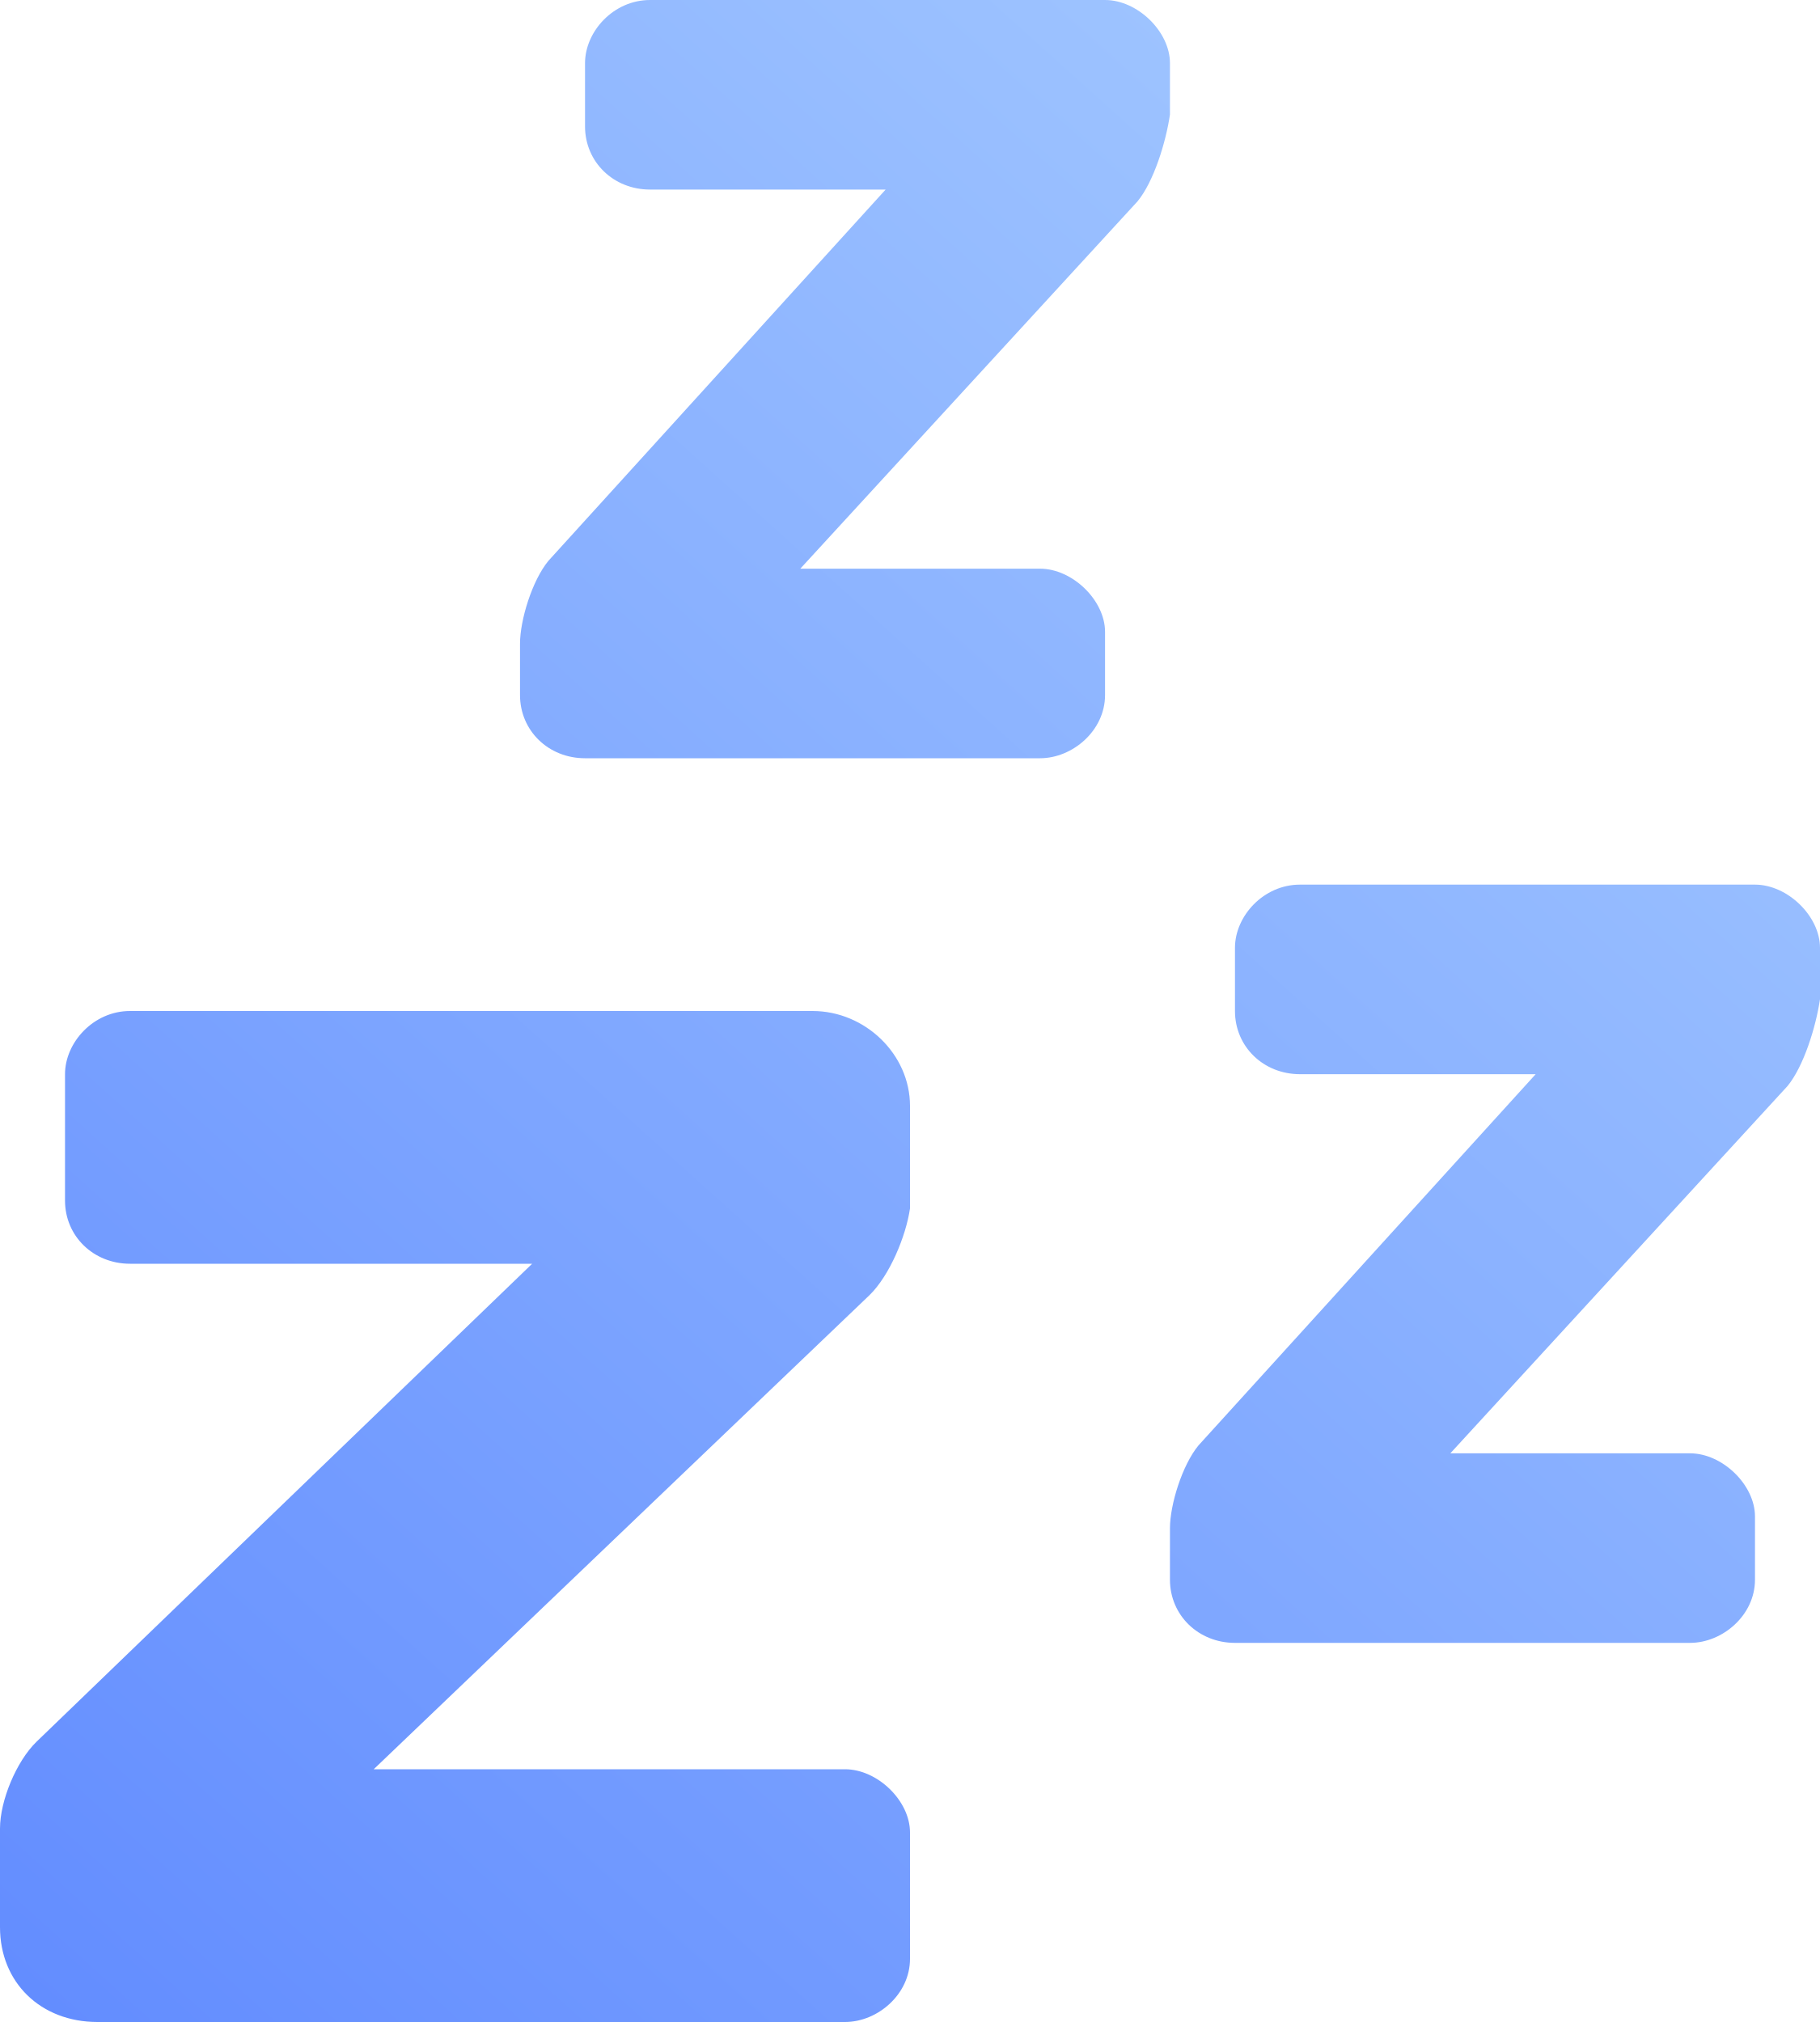
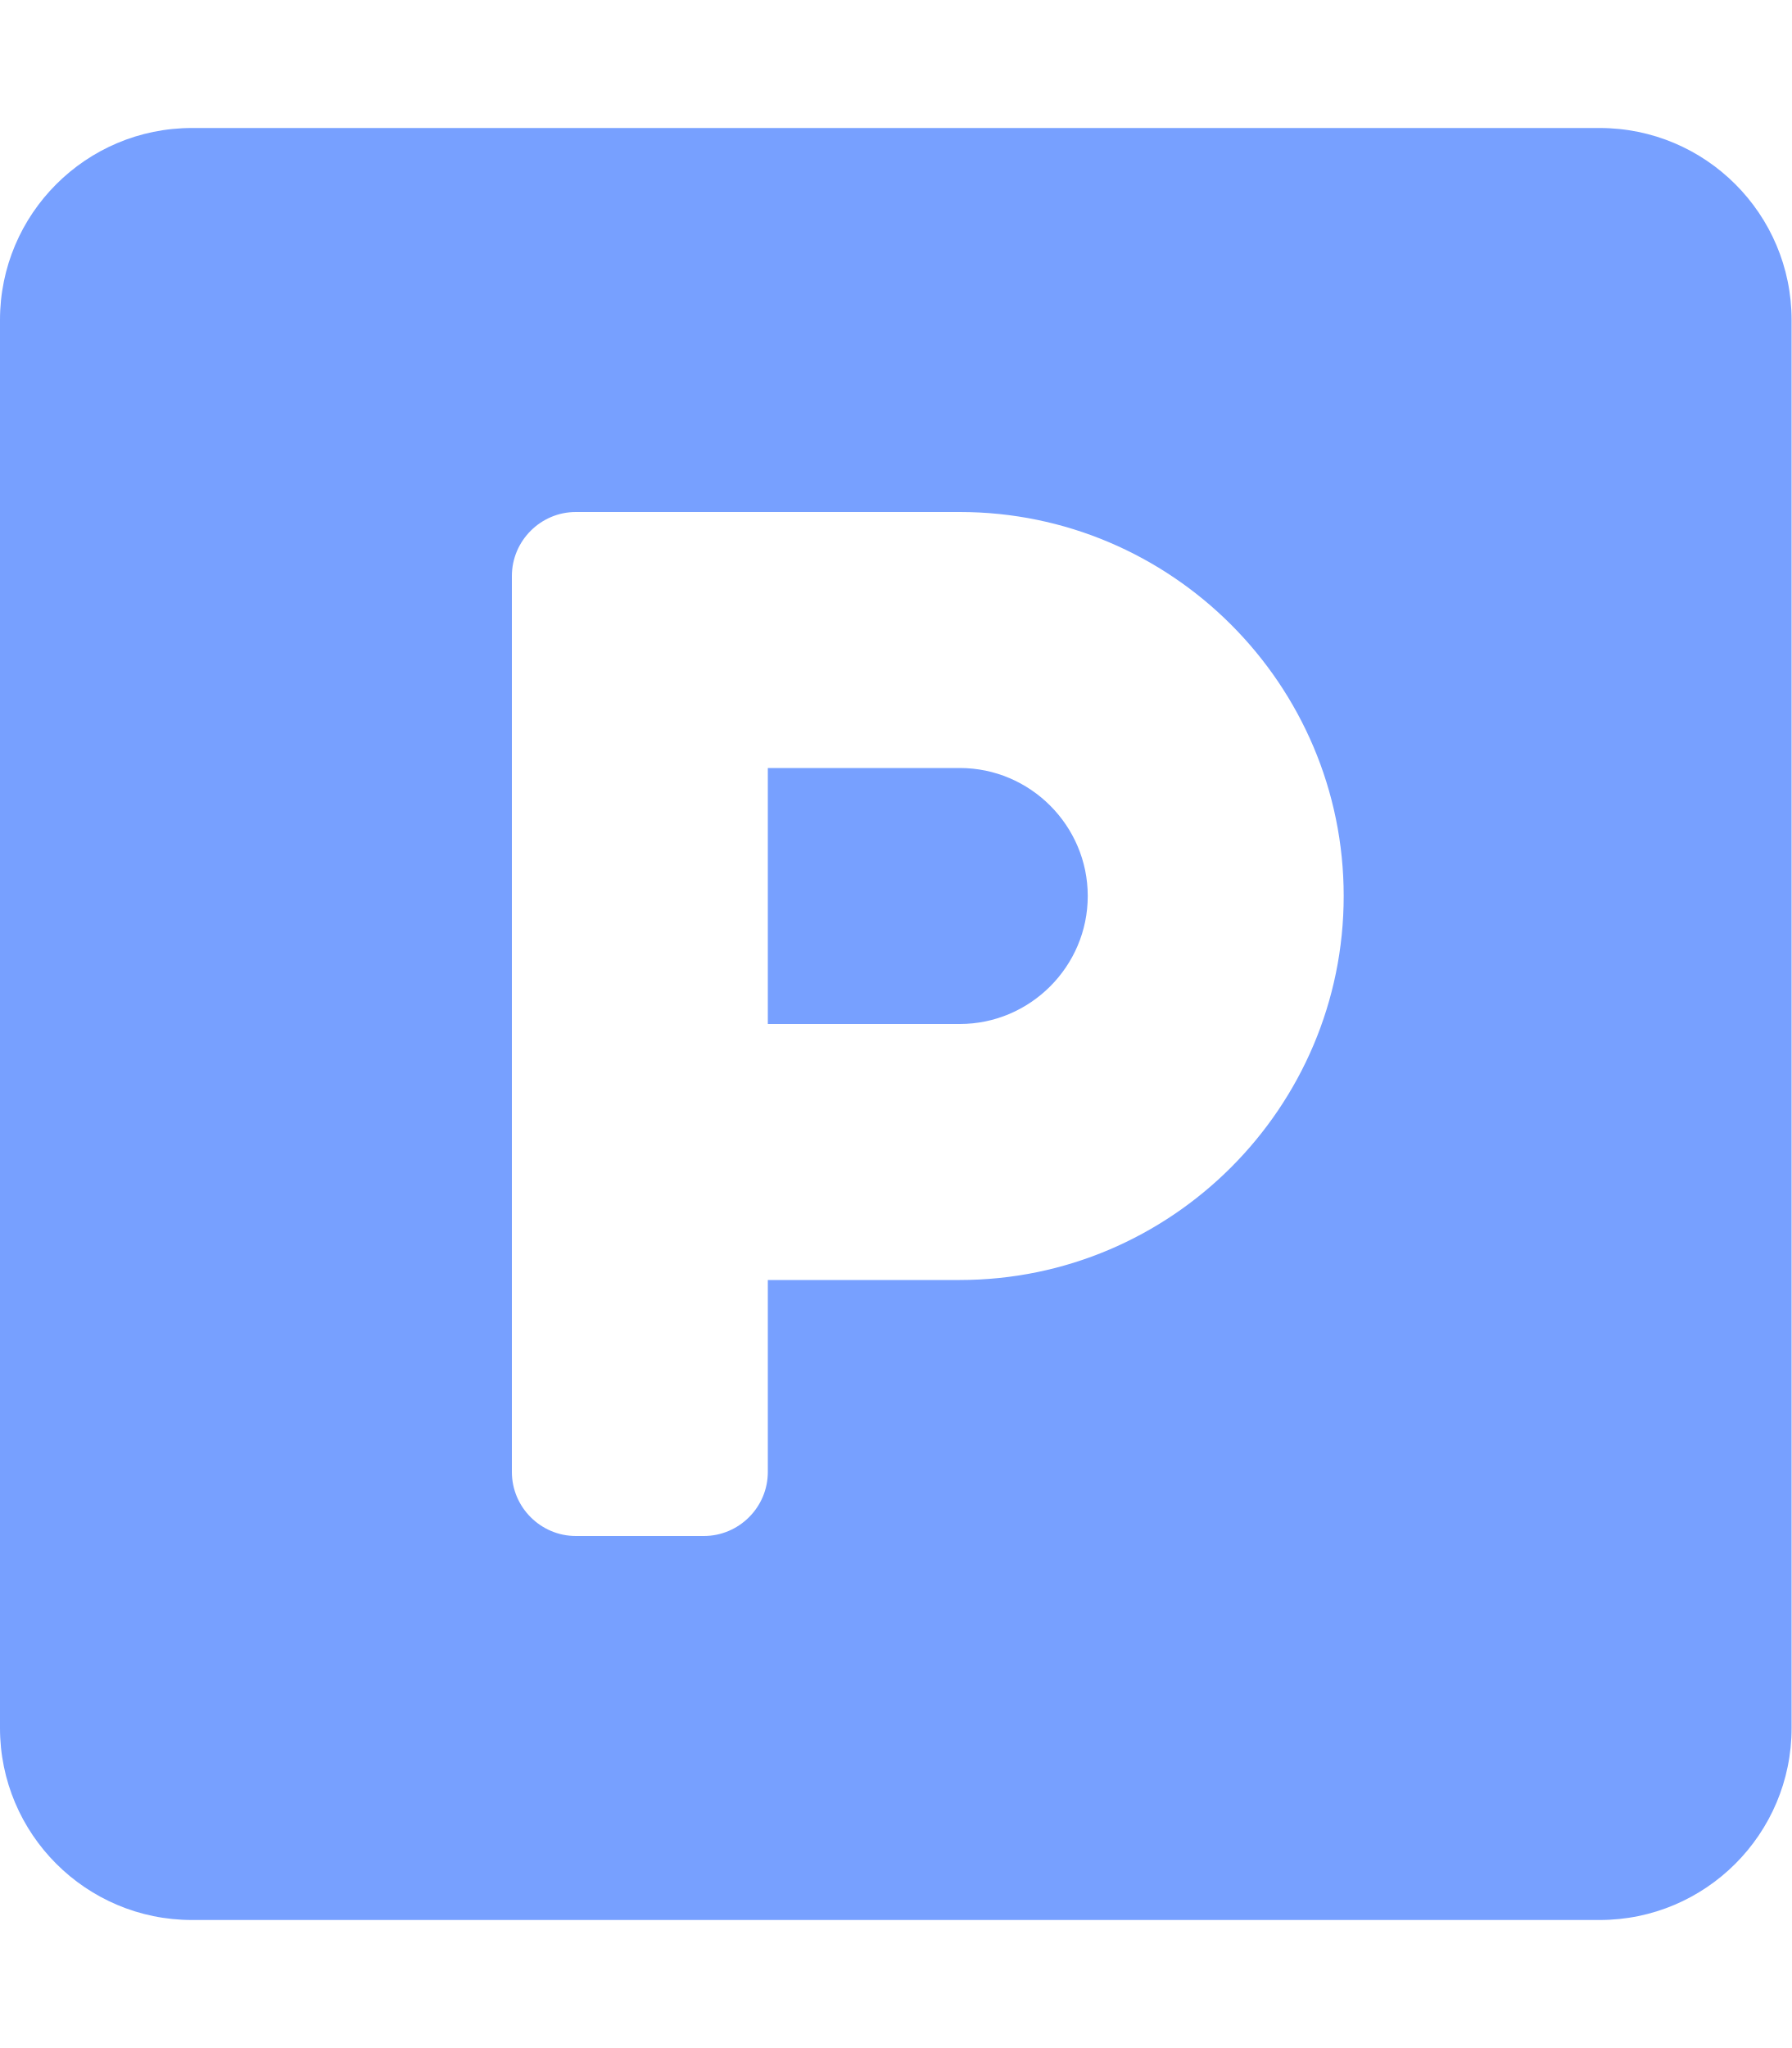
- <svg xmlns="http://www.w3.org/2000/svg" width="18" height="20" viewBox="0 0 18 20" fill="none">
-   <path d="M11.571 1.133V0.625C11.571 0.312 11.25 0 10.929 0H6.429C6.067 0 5.786 0.312 5.786 0.625V1.25C5.786 1.602 6.067 1.875 6.429 1.875H8.759L5.424 5.547C5.263 5.742 5.143 6.133 5.143 6.367V6.875C5.143 7.227 5.424 7.5 5.786 7.5H10.286C10.607 7.5 10.929 7.227 10.929 6.875V6.25C10.929 5.938 10.607 5.625 10.286 5.625H7.915L11.25 1.992C11.411 1.797 11.531 1.406 11.571 1.133ZM8.036 10H1.286C0.924 10 0.643 10.312 0.643 10.625V11.875C0.643 12.227 0.924 12.5 1.286 12.5H5.263L0.362 17.227C0.161 17.422 0 17.812 0 18.086V19.062C0 19.609 0.402 20 0.964 20H8.357C8.679 20 9 19.727 9 19.375V18.125C9 17.812 8.679 17.5 8.357 17.5H3.696L8.598 12.812C8.799 12.617 8.96 12.227 9 11.953V10.938C9 10.43 8.558 10 8.036 10ZM17.357 8.75H12.857C12.495 8.75 12.214 9.062 12.214 9.375V10C12.214 10.352 12.495 10.625 12.857 10.625H15.188L11.853 14.297C11.692 14.492 11.571 14.883 11.571 15.117V15.625C11.571 15.977 11.853 16.25 12.214 16.25H16.714C17.036 16.25 17.357 15.977 17.357 15.625V15C17.357 14.688 17.036 14.375 16.714 14.375H14.344L17.679 10.742C17.839 10.547 17.96 10.156 18 9.883V9.375C18 9.062 17.679 8.75 17.357 8.75Z" fill="url(#paint0_linear)" />
-   <defs>
-     <linearGradient id="paint0_linear" x1="18" y1="0" x2="-2.6491e-07" y2="20" gradientUnits="userSpaceOnUse">
-       <stop stop-color="#A9CEFF" />
-       <stop offset="1" stop-color="#628CFF" />
-     </linearGradient>
-   </defs>
+ <svg xmlns="http://www.w3.org/2000/svg" viewBox="0 0 448 512" version="1.1" id="svg4">
+   <defs id="defs8" />
+   <path d="M400 32H48C21.5 32 0 53.5 0 80v352c0 26.5 21.5 48 48 48h352c26.5 0 48-21.5 48-48V80c0-26.5-21.5-48-48-48zM240 320h-48v48c0 8.8-7.2 16-16 16h-32c-8.8 0-16-7.2-16-16V144c0-8.8 7.2-16 16-16h96c52.9 0 96 43.1 96 96s-43.1 96-96 96zm0-128h-48v64h48c17.6 0 32-14.4 32-32s-14.4-32-32-32z" id="path2" style="fill:#77a0ff;fill-opacity:1" />
</svg>
